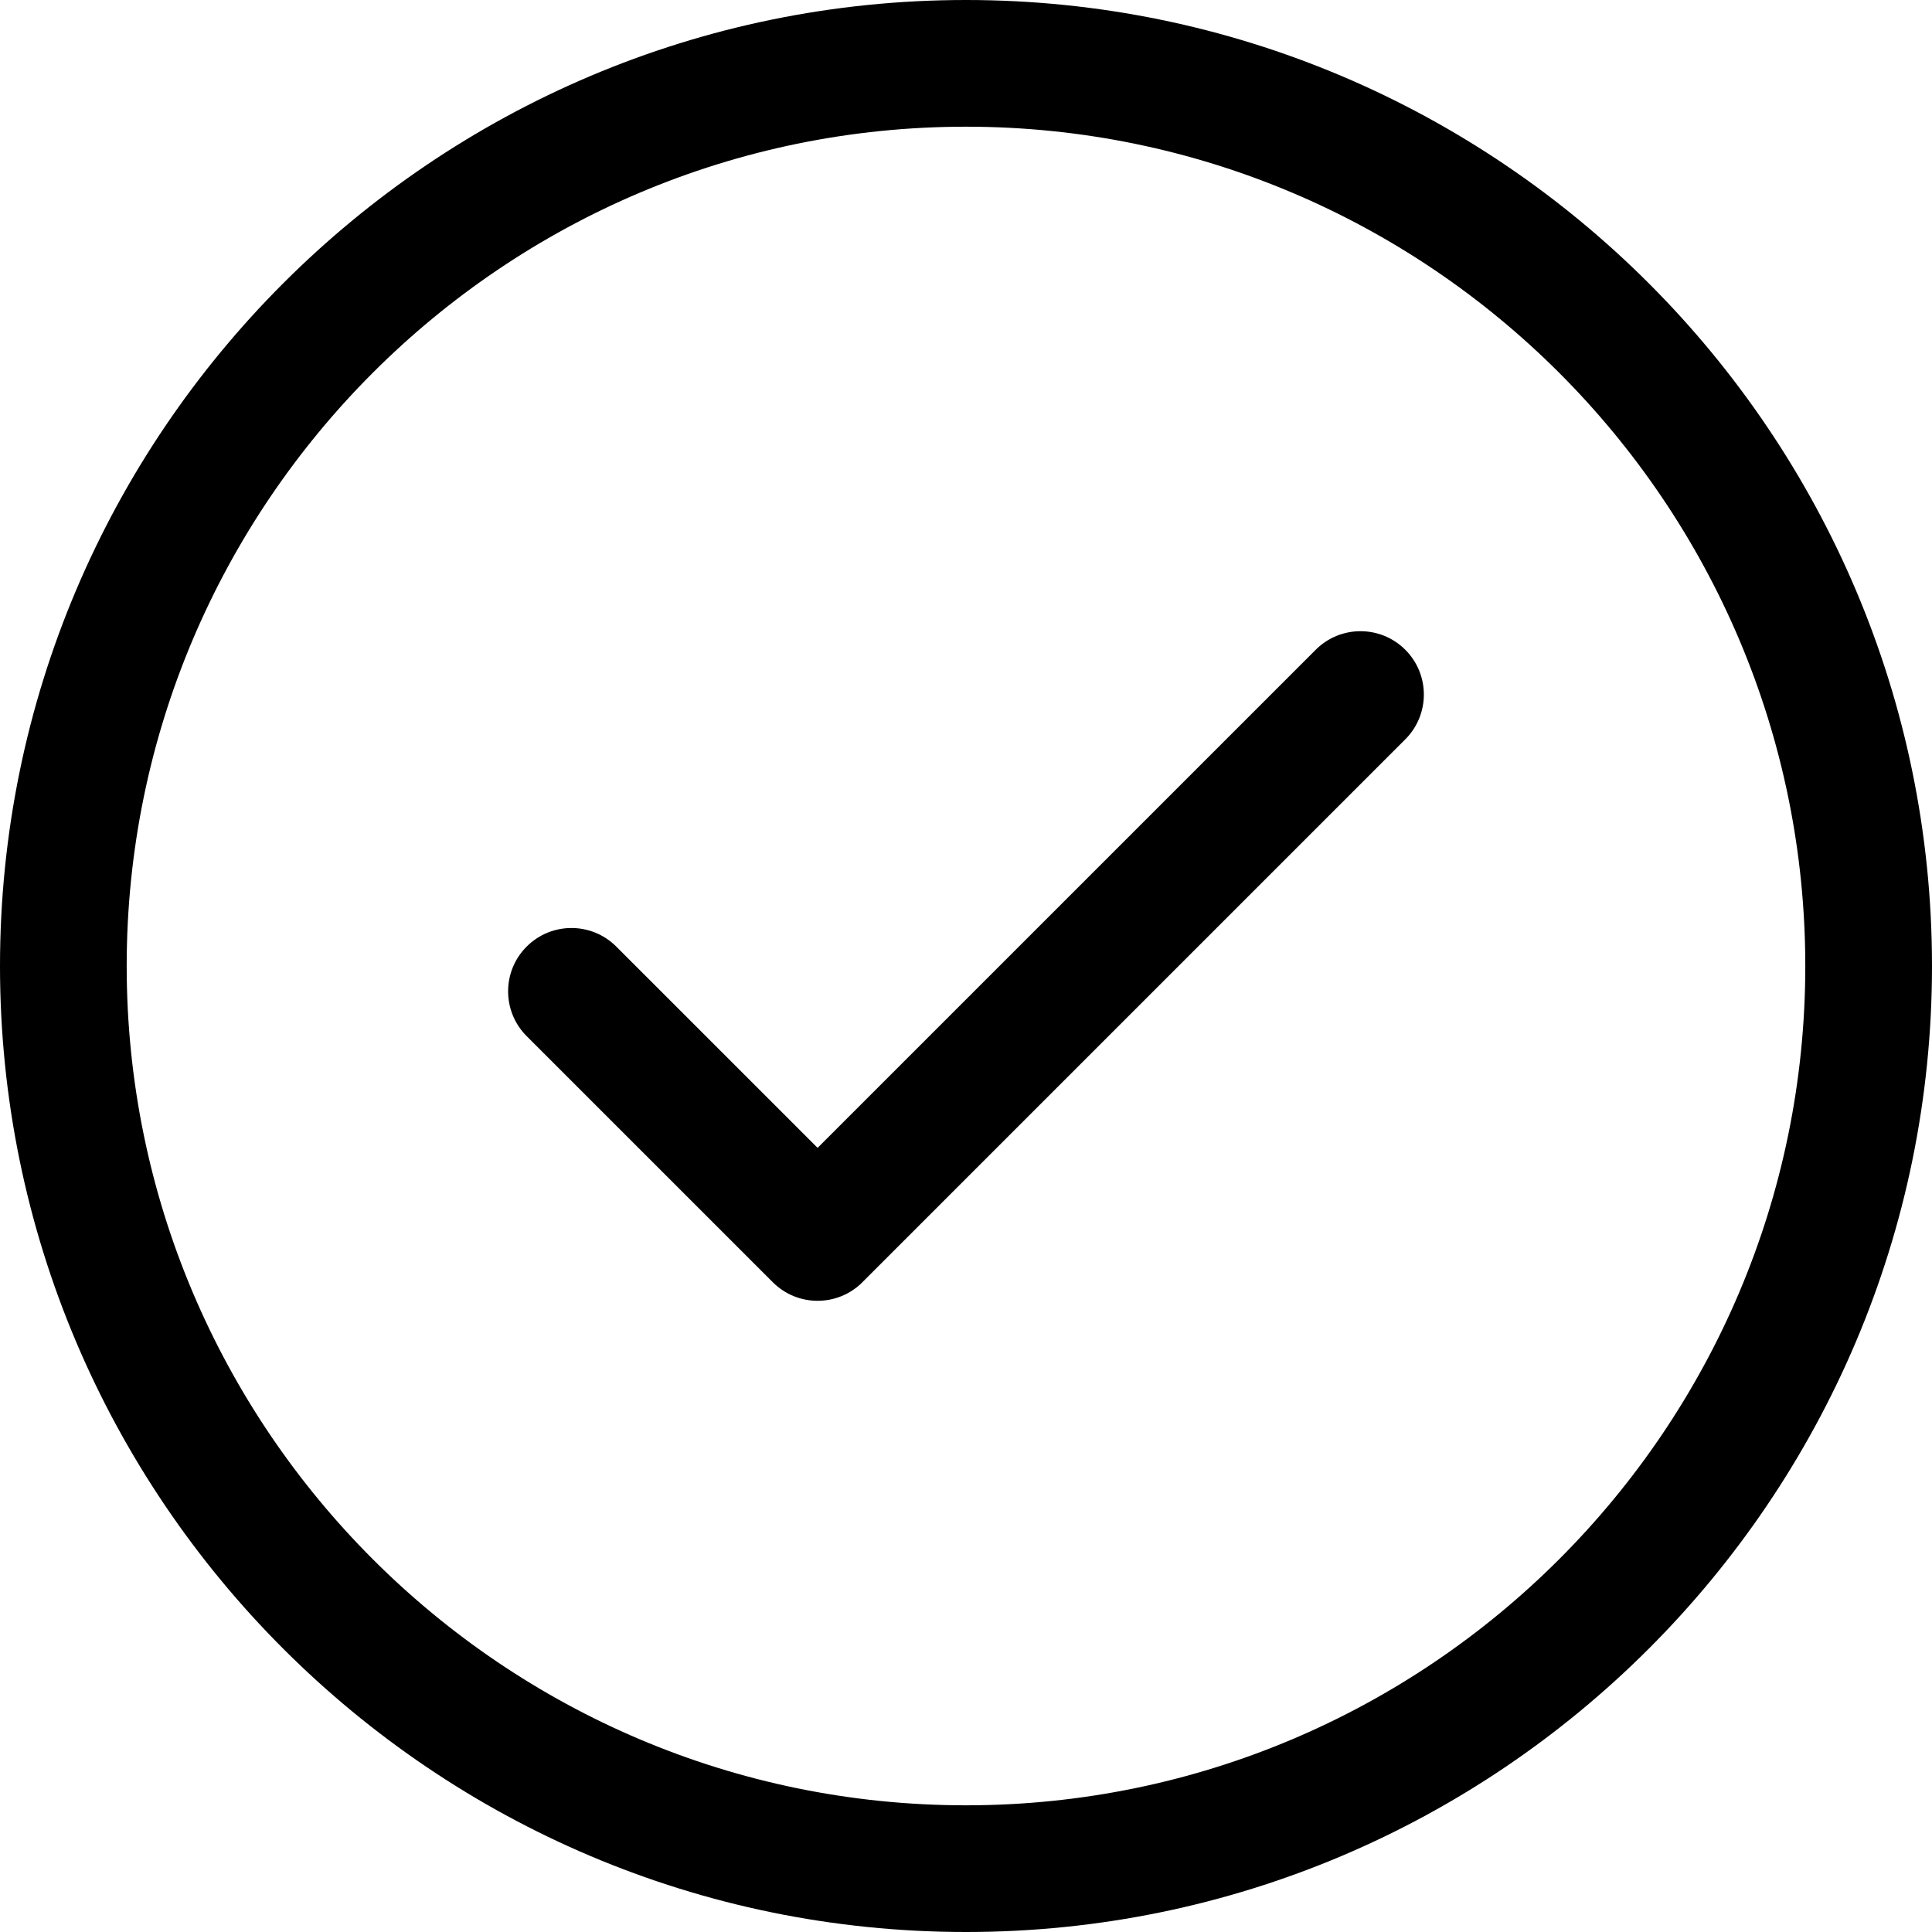
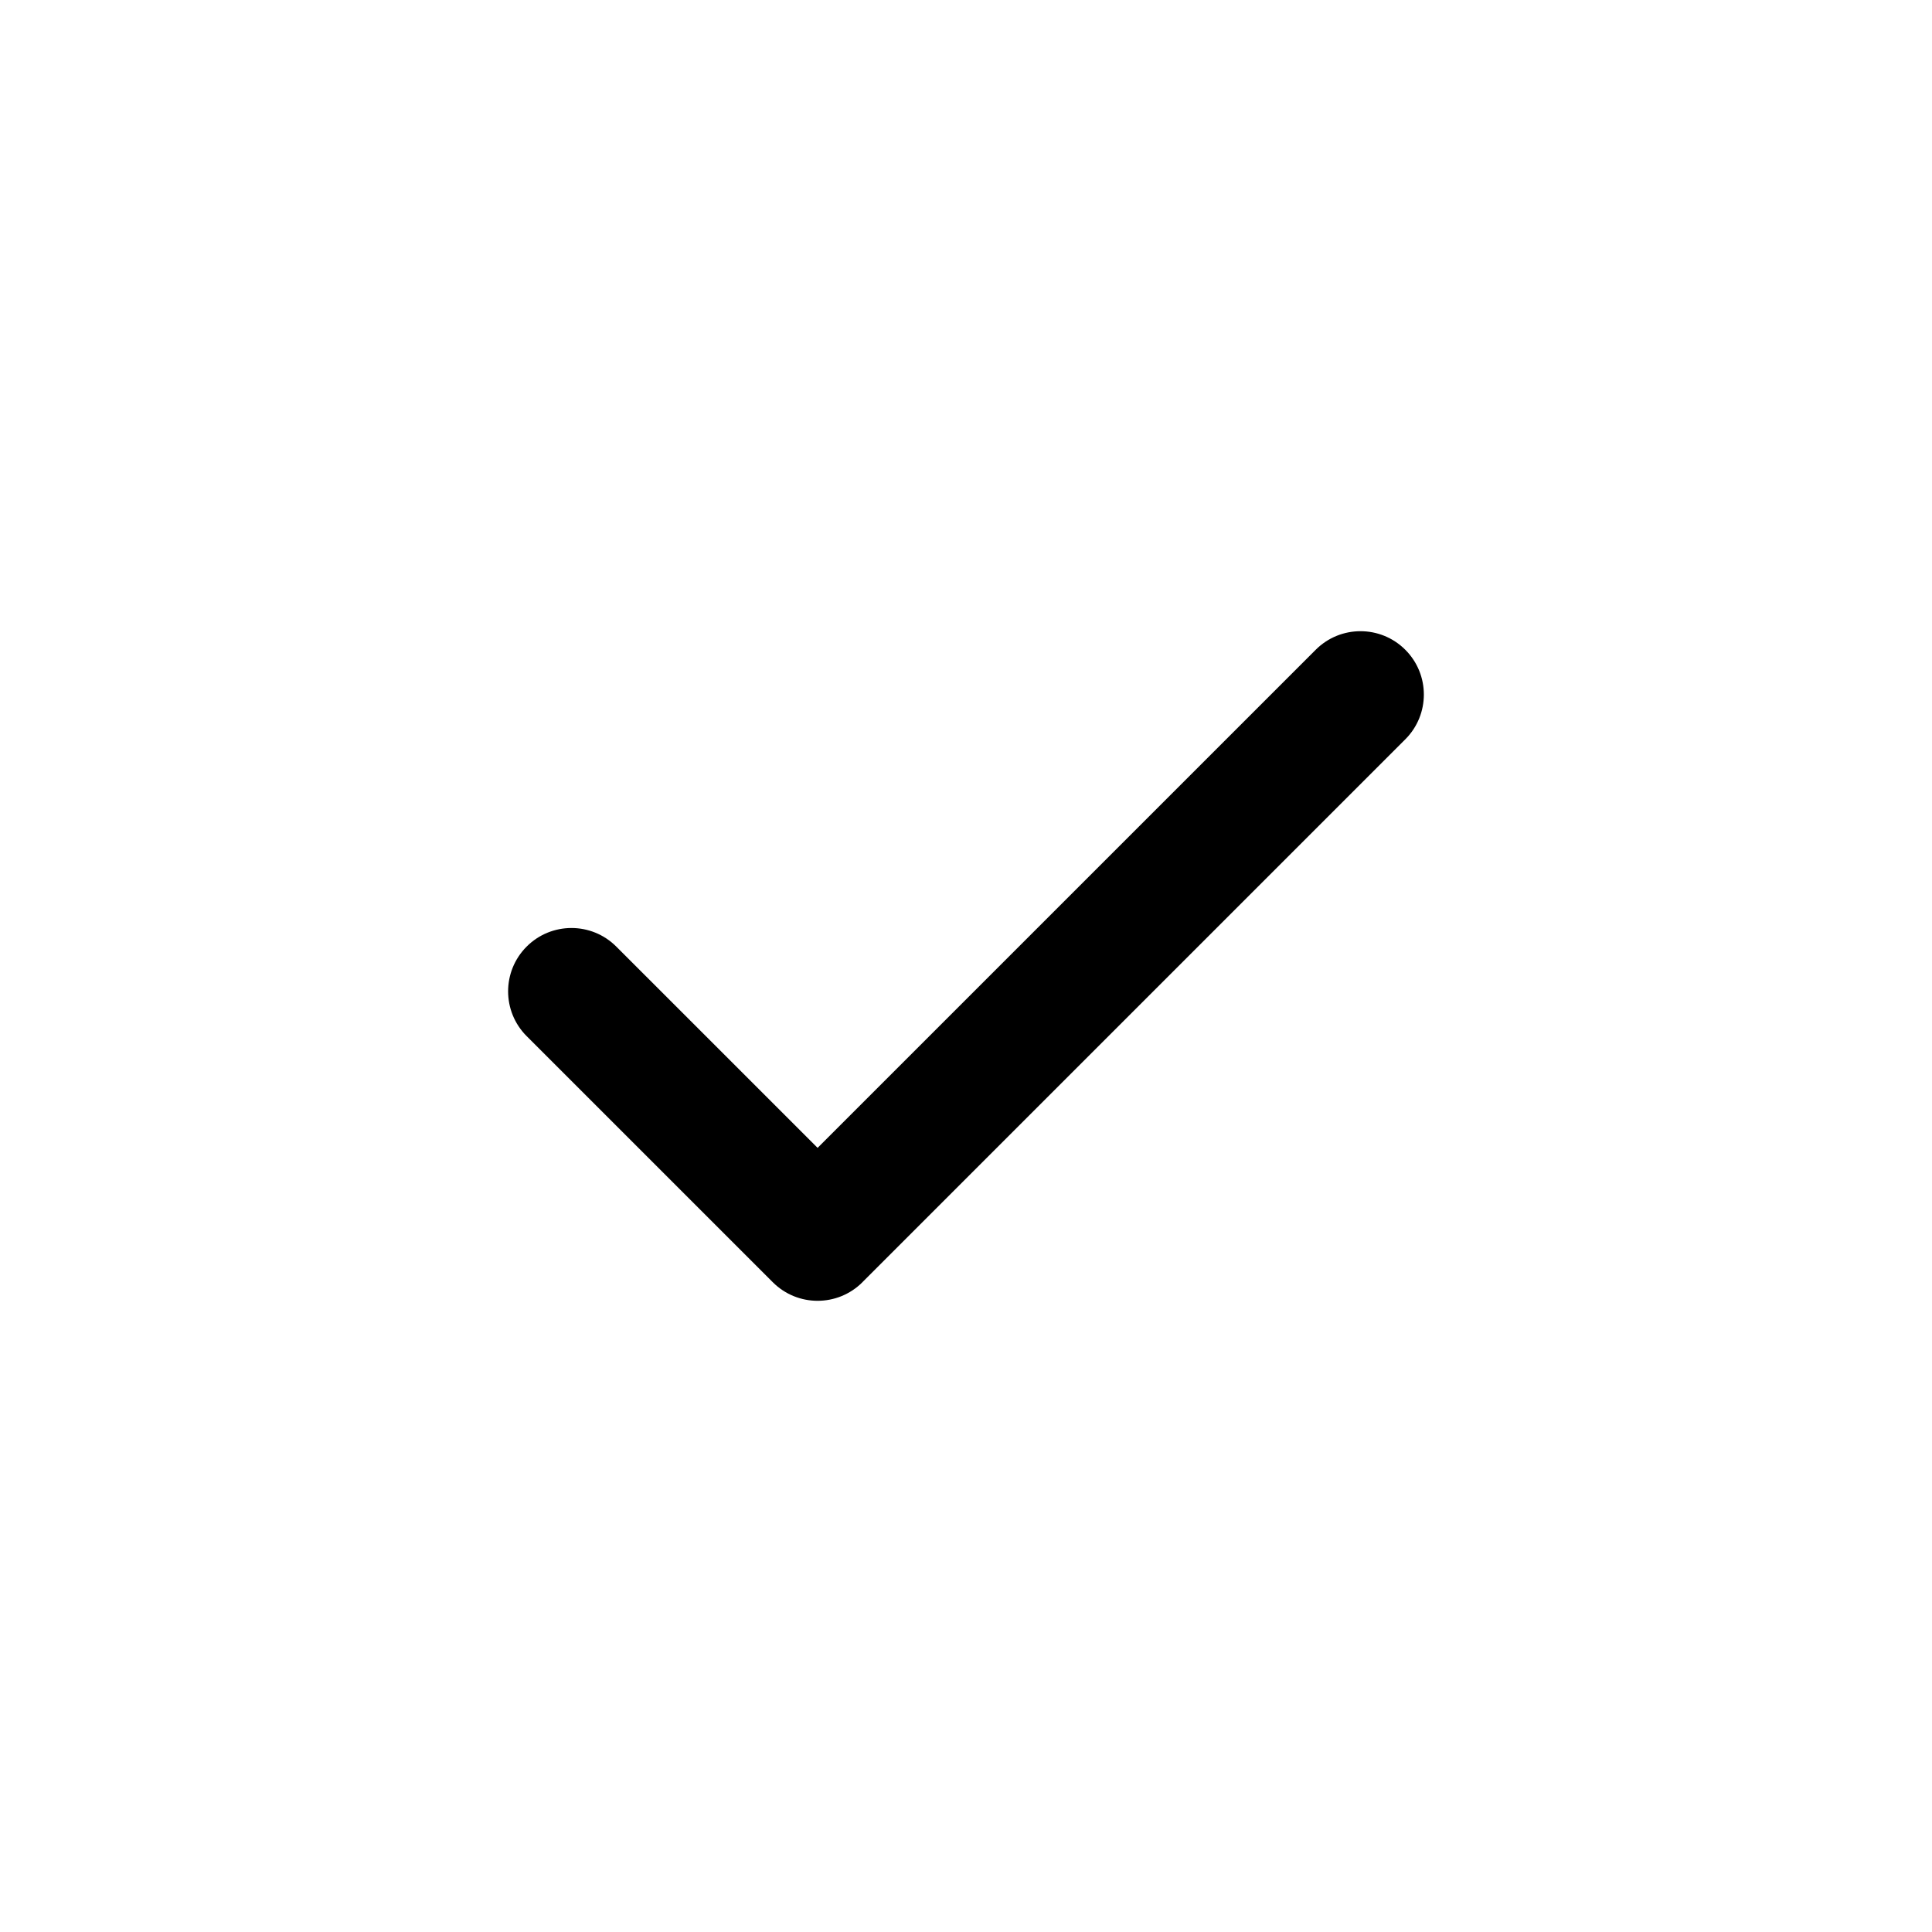
<svg x="0px" y="0px" viewBox="0 0 400 400">
-   <path d="M199.996,0C89.713,0,0,89.72,0,200s89.713,200,199.996,200S400,310.28,400,200S310.279,0,199.996,0z M199.996,373.77    C104.18,373.77,26.23,295.816,26.23,200c0-95.817,77.949-173.769,173.766-173.769c95.817,0,173.771,77.953,173.771,173.769    C373.768,295.816,295.812,373.77,199.996,373.77z" />
  <path d="M272.406,134.526L169.275,237.652l-41.689-41.68c-5.123-5.117-13.422-5.12-18.545,0.003    c-5.125,5.125-5.125,13.425,0,18.548l50.963,50.955c2.561,2.558,5.916,3.838,9.271,3.838s6.719-1.28,9.279-3.842    c0.008-0.011,0.014-0.022,0.027-0.035L290.95,153.071c5.125-5.12,5.125-13.426,0-18.546    C285.828,129.402,277.523,129.402,272.406,134.526z" />
</svg>
